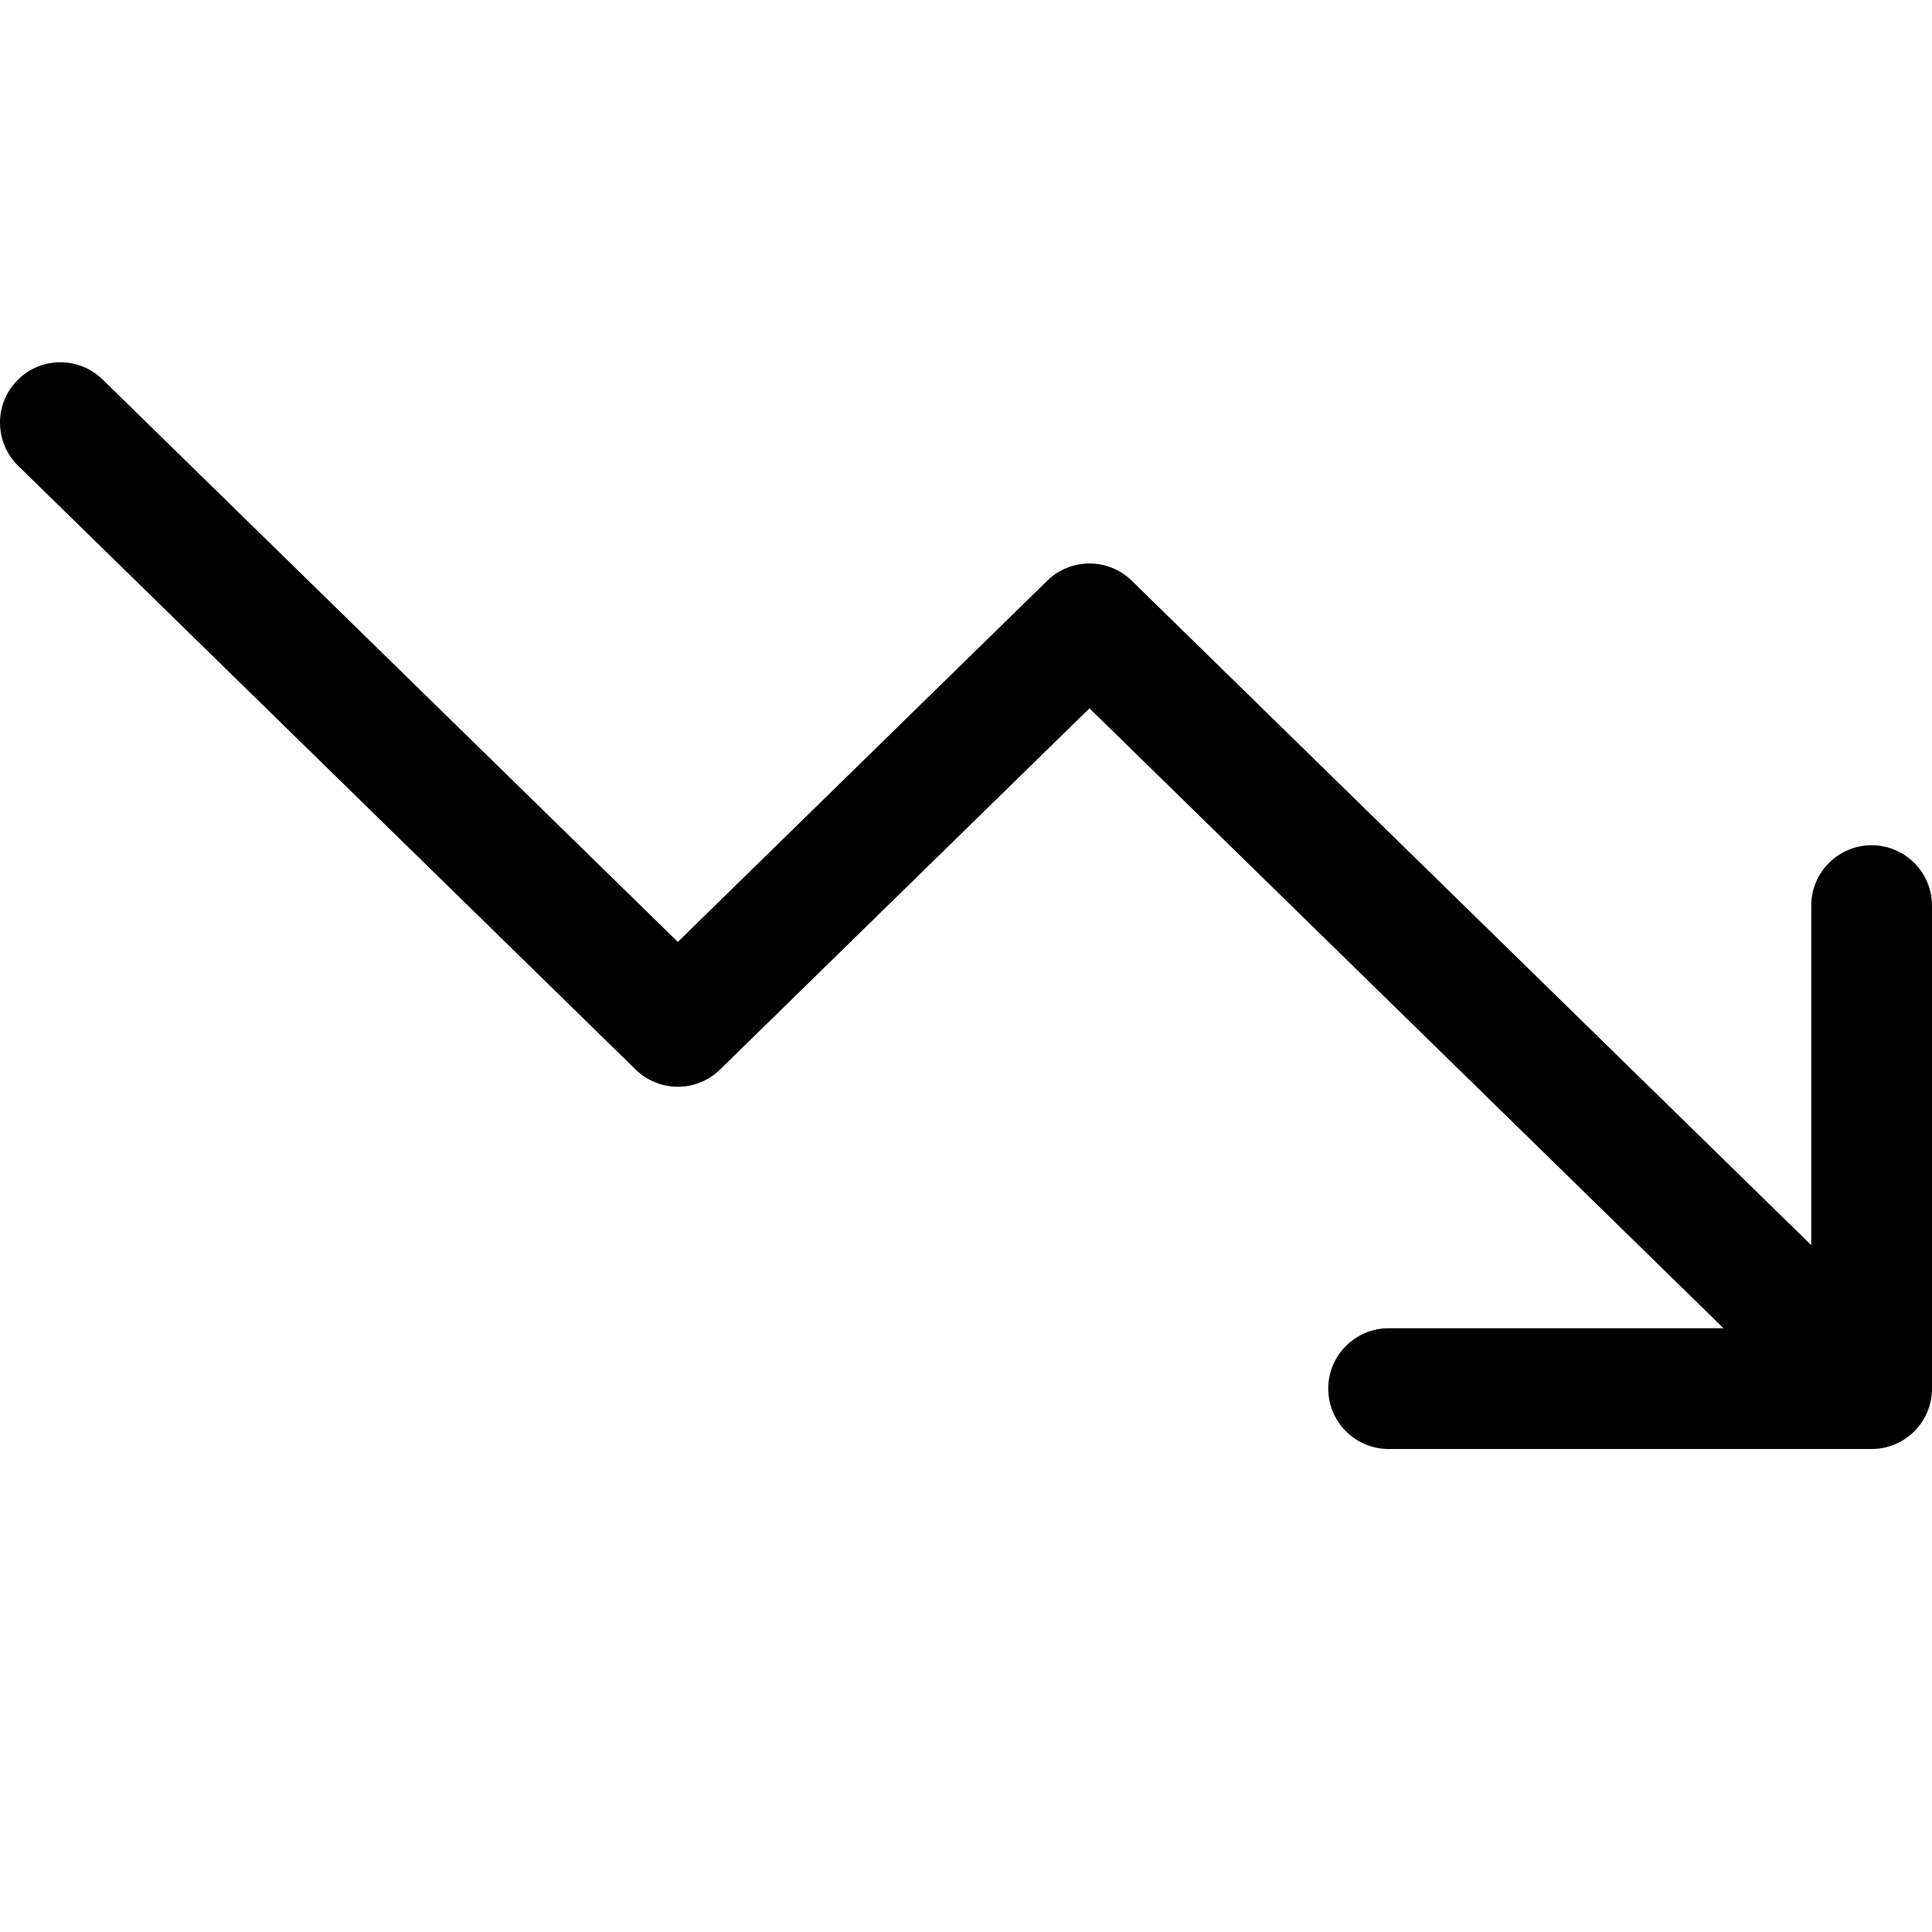
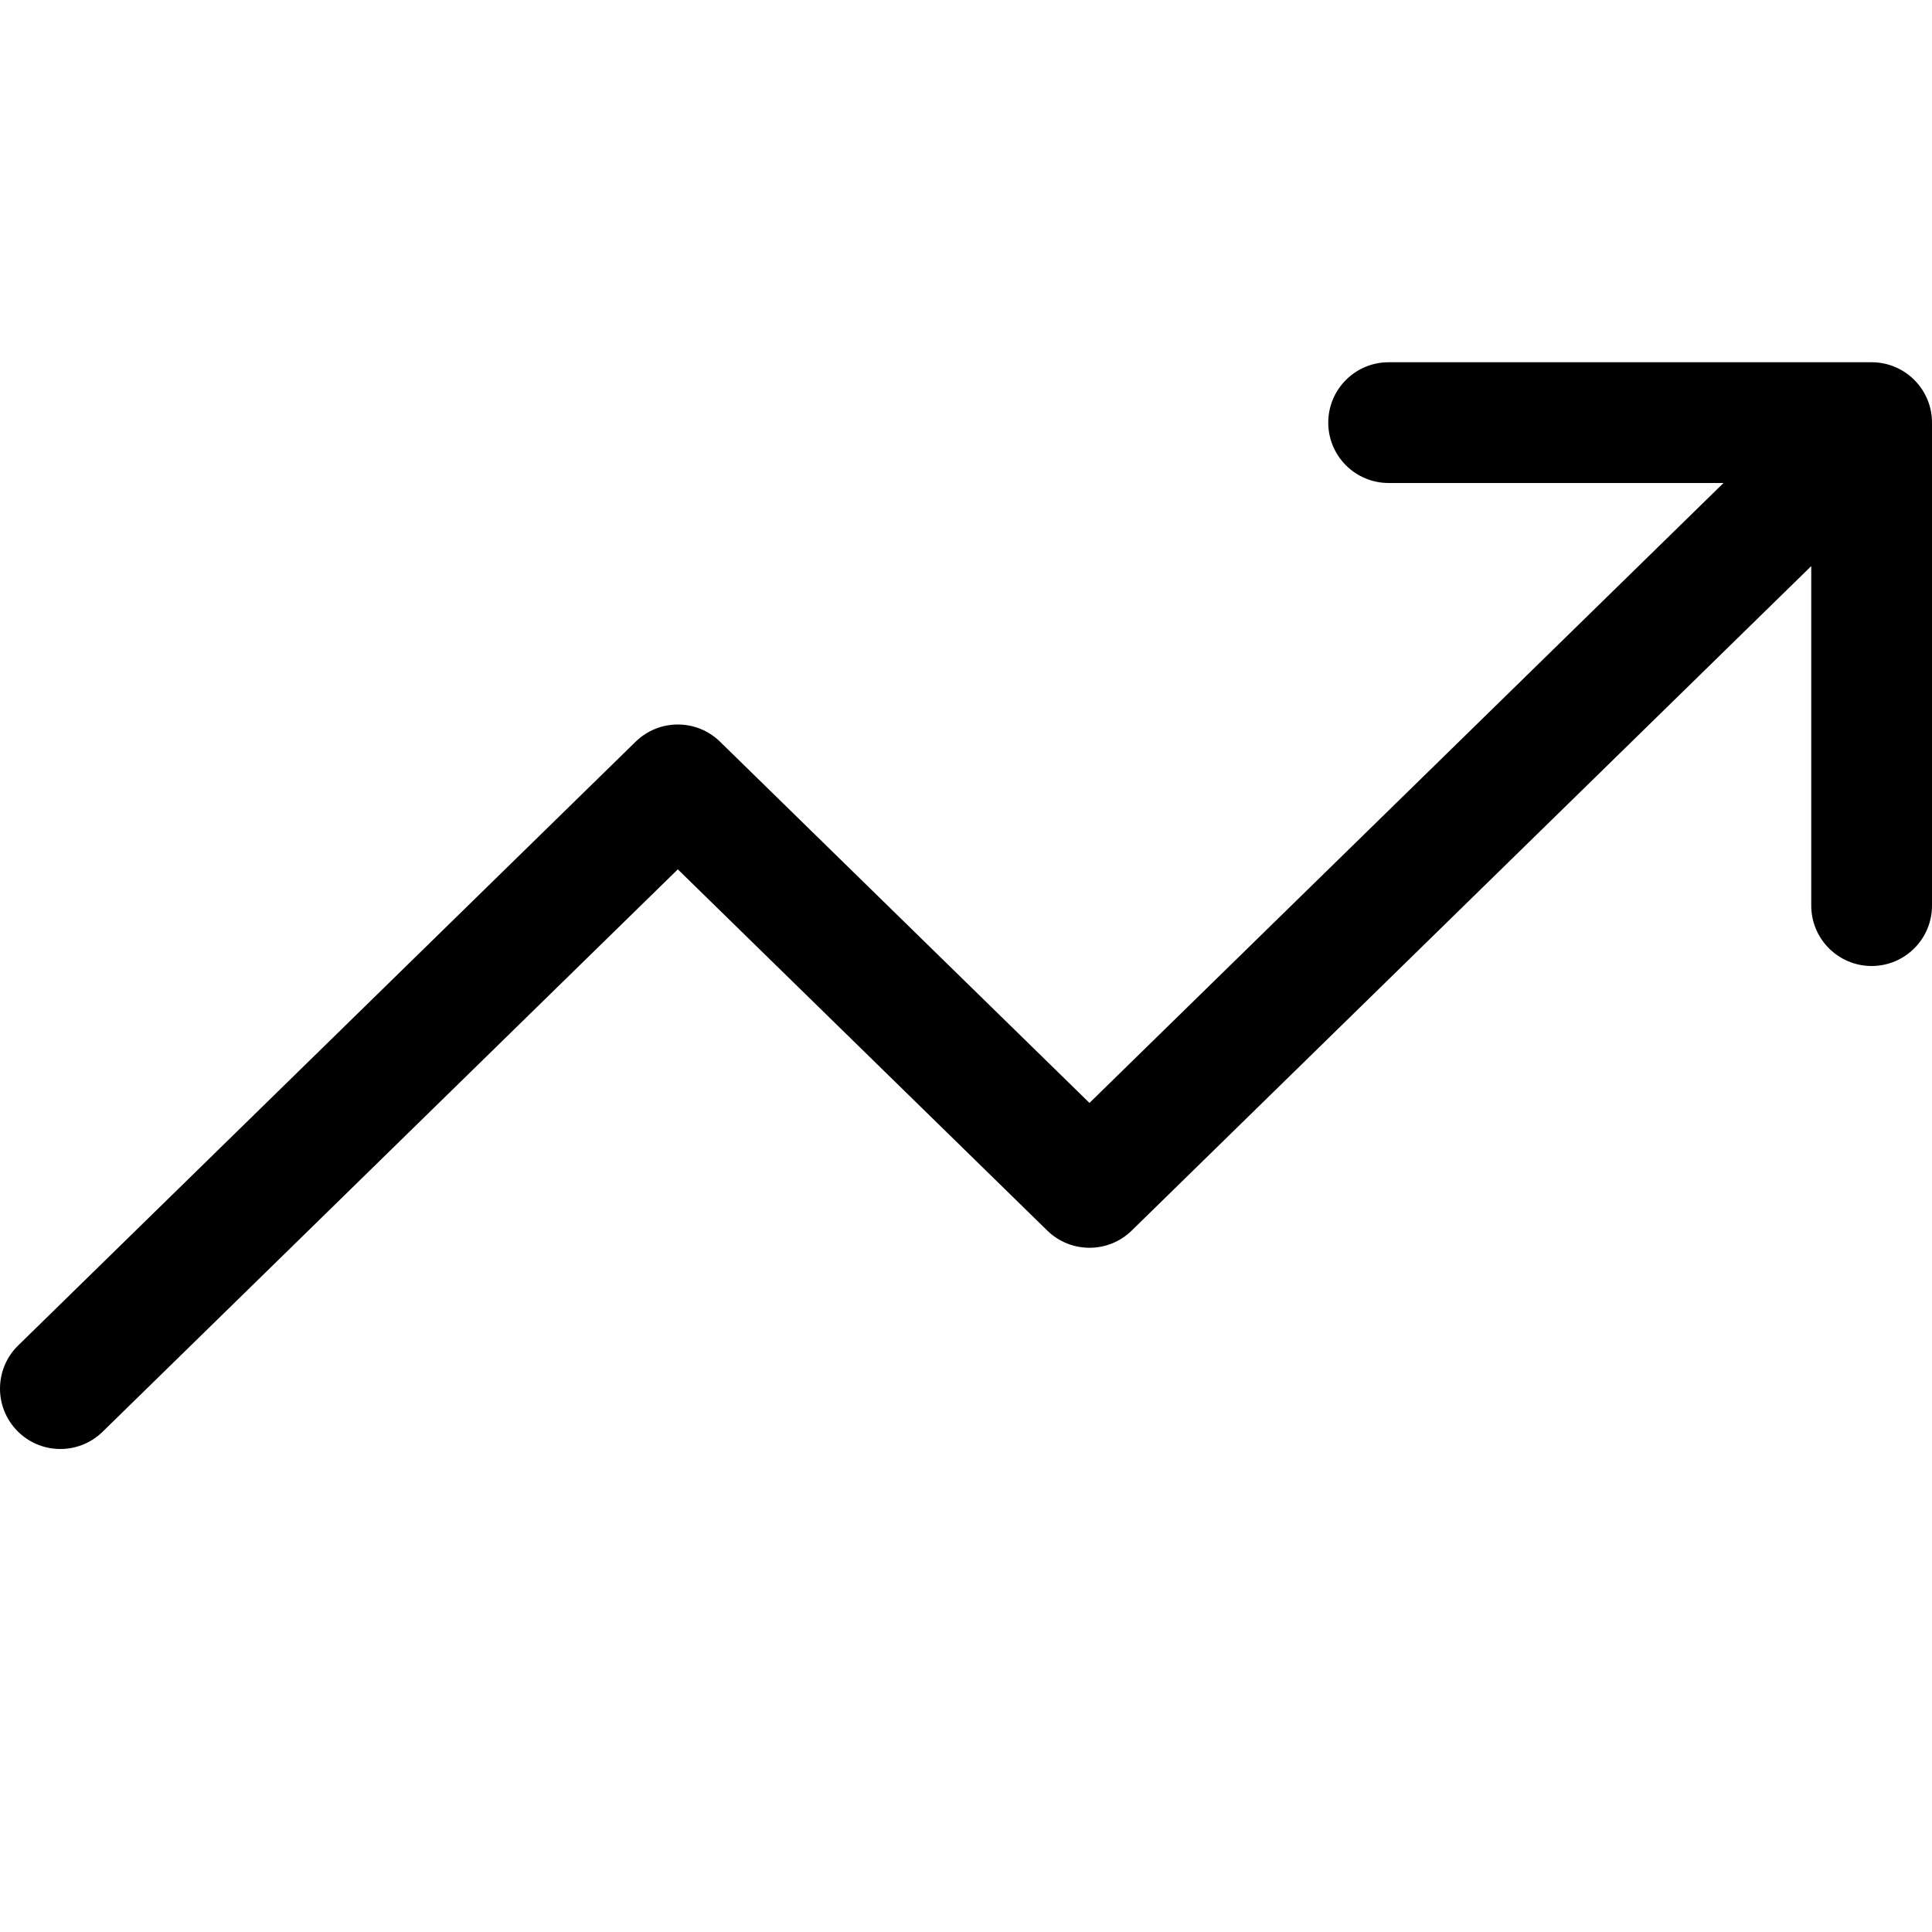
<svg xmlns="http://www.w3.org/2000/svg" width="32px" height="32px" viewBox="0 0 32 32" version="1.1">
  <defs />
  <g id="Page-1" stroke="none" stroke-width="1" fill="none" fill-rule="evenodd">
    <g id="TrendingUp32" fill="#000000" fill-rule="nonzero">
-       <path d="M30.301,6.285 C30.696,5.899 31.329,5.906 31.715,6.301 C32.101,6.696 32.094,7.329 31.699,7.715 L18.745,20.382 C18.356,20.762 17.735,20.762 17.346,20.382 L11.227,14.399 L1.699,23.715 C1.304,24.101 0.671,24.094 0.285,23.699 C-0.101,23.304 -0.094,22.671 0.301,22.285 L10.528,12.285 C10.917,11.905 11.538,11.905 11.926,12.285 L18.045,18.268 L30.301,6.285 Z M30,8 L23,8 C22.448,8 22,7.552 22,7 C22,6.448 22.448,6 23,6 L31,6 C31.552,6 32,6.448 32,7 L32,15 C32,15.552 31.552,16 31,16 C30.448,16 30,15.552 30,15 L30,8 Z" transform="translate(16, 15) scale(1, -1) translate(-16, -15) " />
+       <path d="M30.301,6.285 C30.696,5.899 31.329,5.906 31.715,6.301 C32.101,6.696 32.094,7.329 31.699,7.715 L18.745,20.382 C18.356,20.762 17.735,20.762 17.346,20.382 L11.227,14.399 L1.699,23.715 C1.304,24.101 0.671,24.094 0.285,23.699 C-0.101,23.304 -0.094,22.671 0.301,22.285 L10.528,12.285 C10.917,11.905 11.538,11.905 11.926,12.285 L18.045,18.268 L30.301,6.285 Z M30,8 L23,8 C22.448,8 22,7.552 22,7 C22,6.448 22.448,6 23,6 L31,6 C31.552,6 32,6.448 32,7 L32,15 C32,15.552 31.552,16 31,16 C30.448,16 30,15.552 30,15 L30,8 Z" id="Actions_up" />
    </g>
  </g>
</svg>
